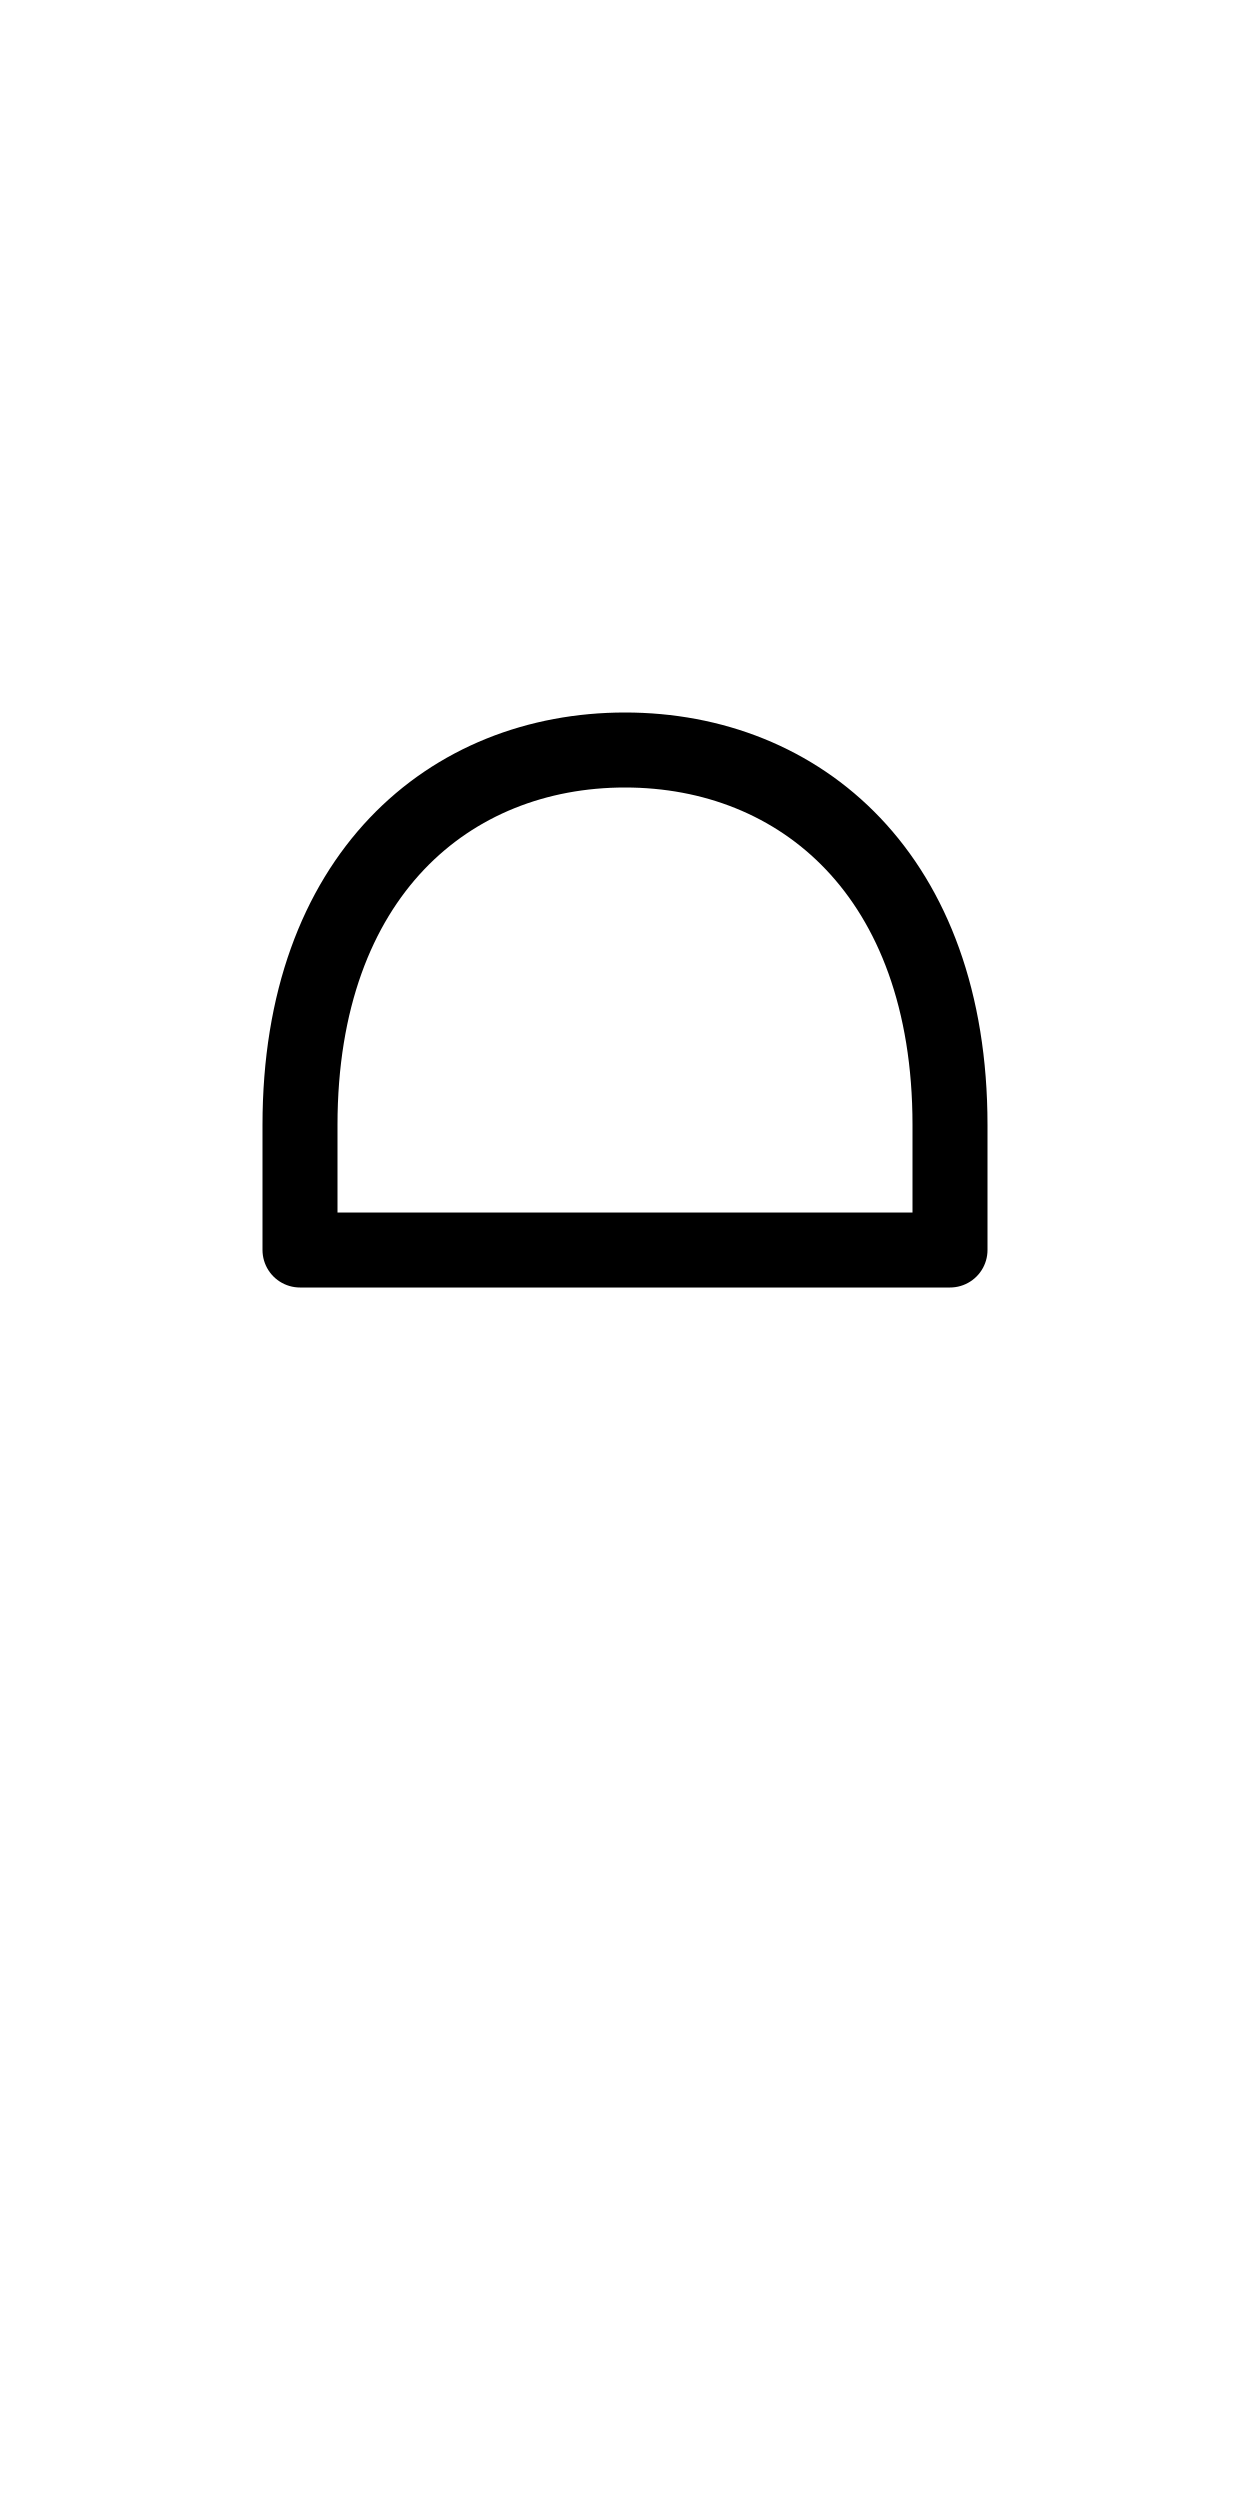
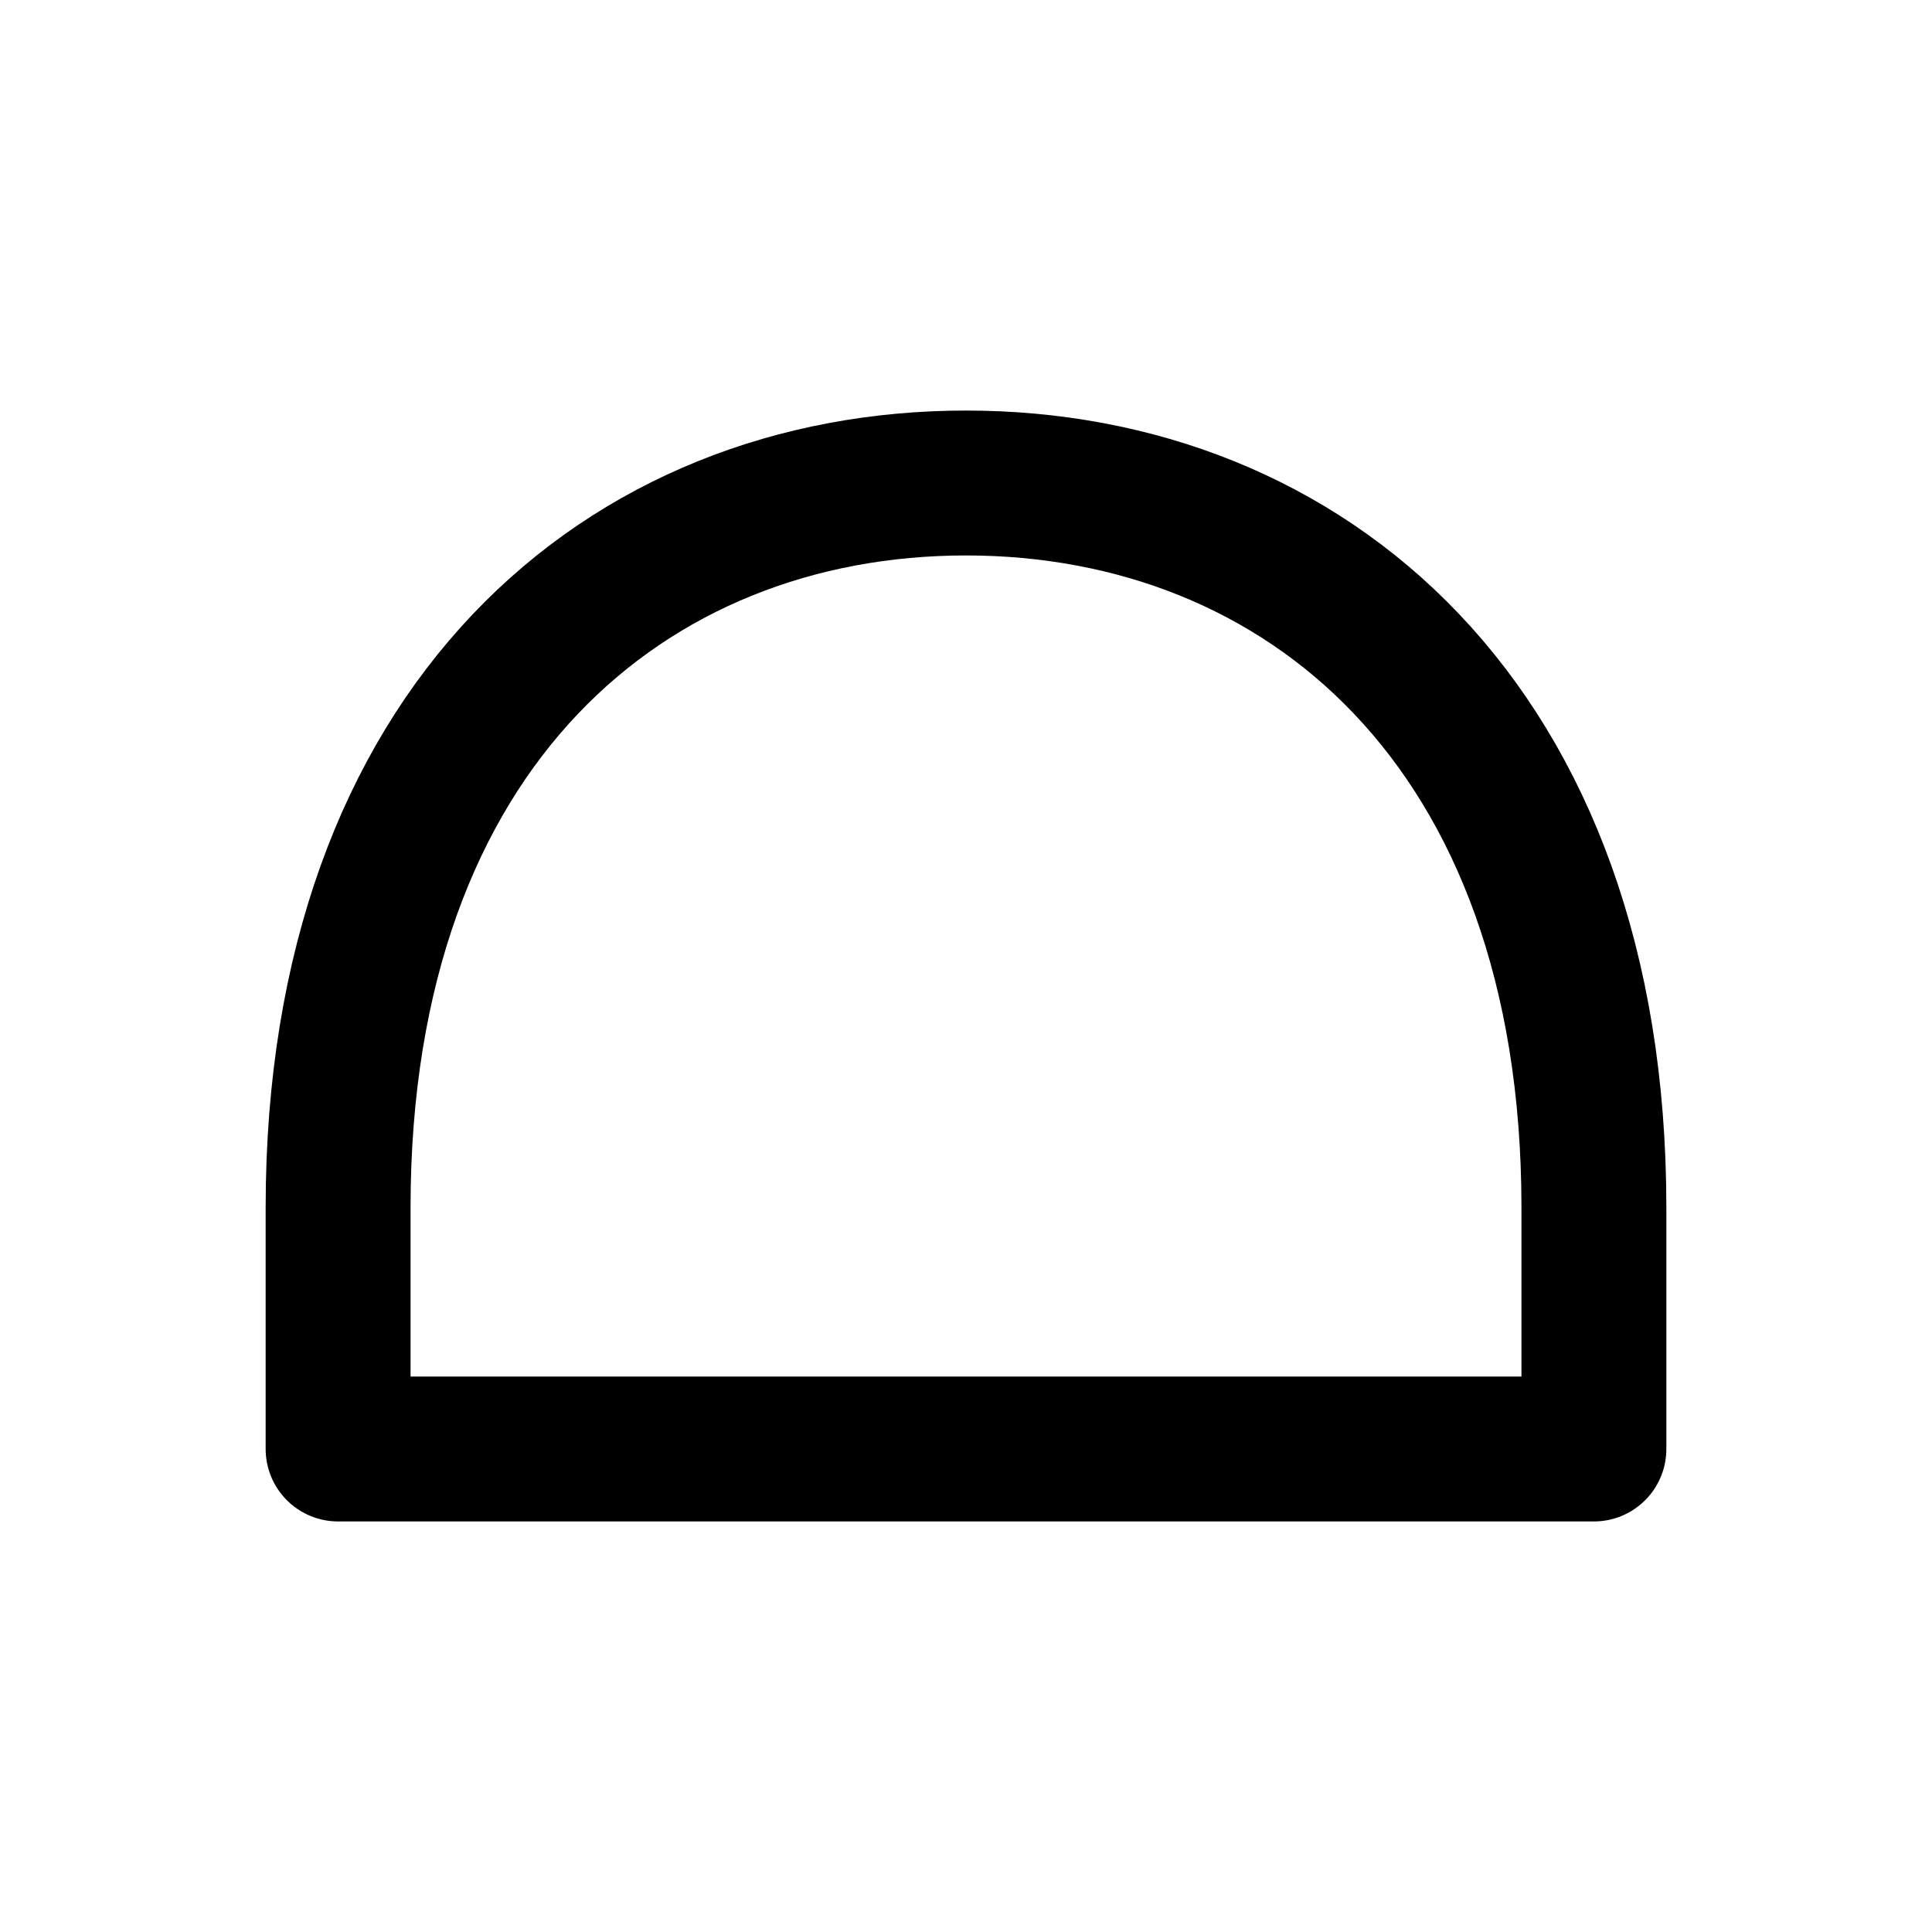
- <svg xmlns="http://www.w3.org/2000/svg" version="1.1" width="62.5" height="125" id="svg2" xml:space="preserve">
+ <svg xmlns="http://www.w3.org/2000/svg" version="1.1" width="50" height="50" id="svg2" xml:space="preserve">
  <defs id="defs6">
    <clipPath id="clipPath16">
      <path d="M 0,100 50,100 50,0 0,0 0,100 z" id="path18" />
    </clipPath>
  </defs>
-   <g transform="matrix(1.25,0,0,-1.25,0,125)" id="g10">
-     <g id="g12">
+   <g transform="matrix(1.25,0,0,-1.25,0,50)" id="g10">
+     <g transform="translate(-5,-40)" id="g12">
      <g clip-path="url(#clipPath16)" id="g14">
        <g transform="translate(12,50)" id="g20">
          <path d="m 0,0 26,0 0,5 C 26,15 20,20 13,20 6,20 0,15 0,5 L 0,0 z" id="path22" style="fill:none;stroke:#000000;stroke-width:3;stroke-linecap:round;stroke-linejoin:round;stroke-miterlimit:4;stroke-opacity:1;stroke-dasharray:none" />
        </g>
      </g>
    </g>
  </g>
</svg>
